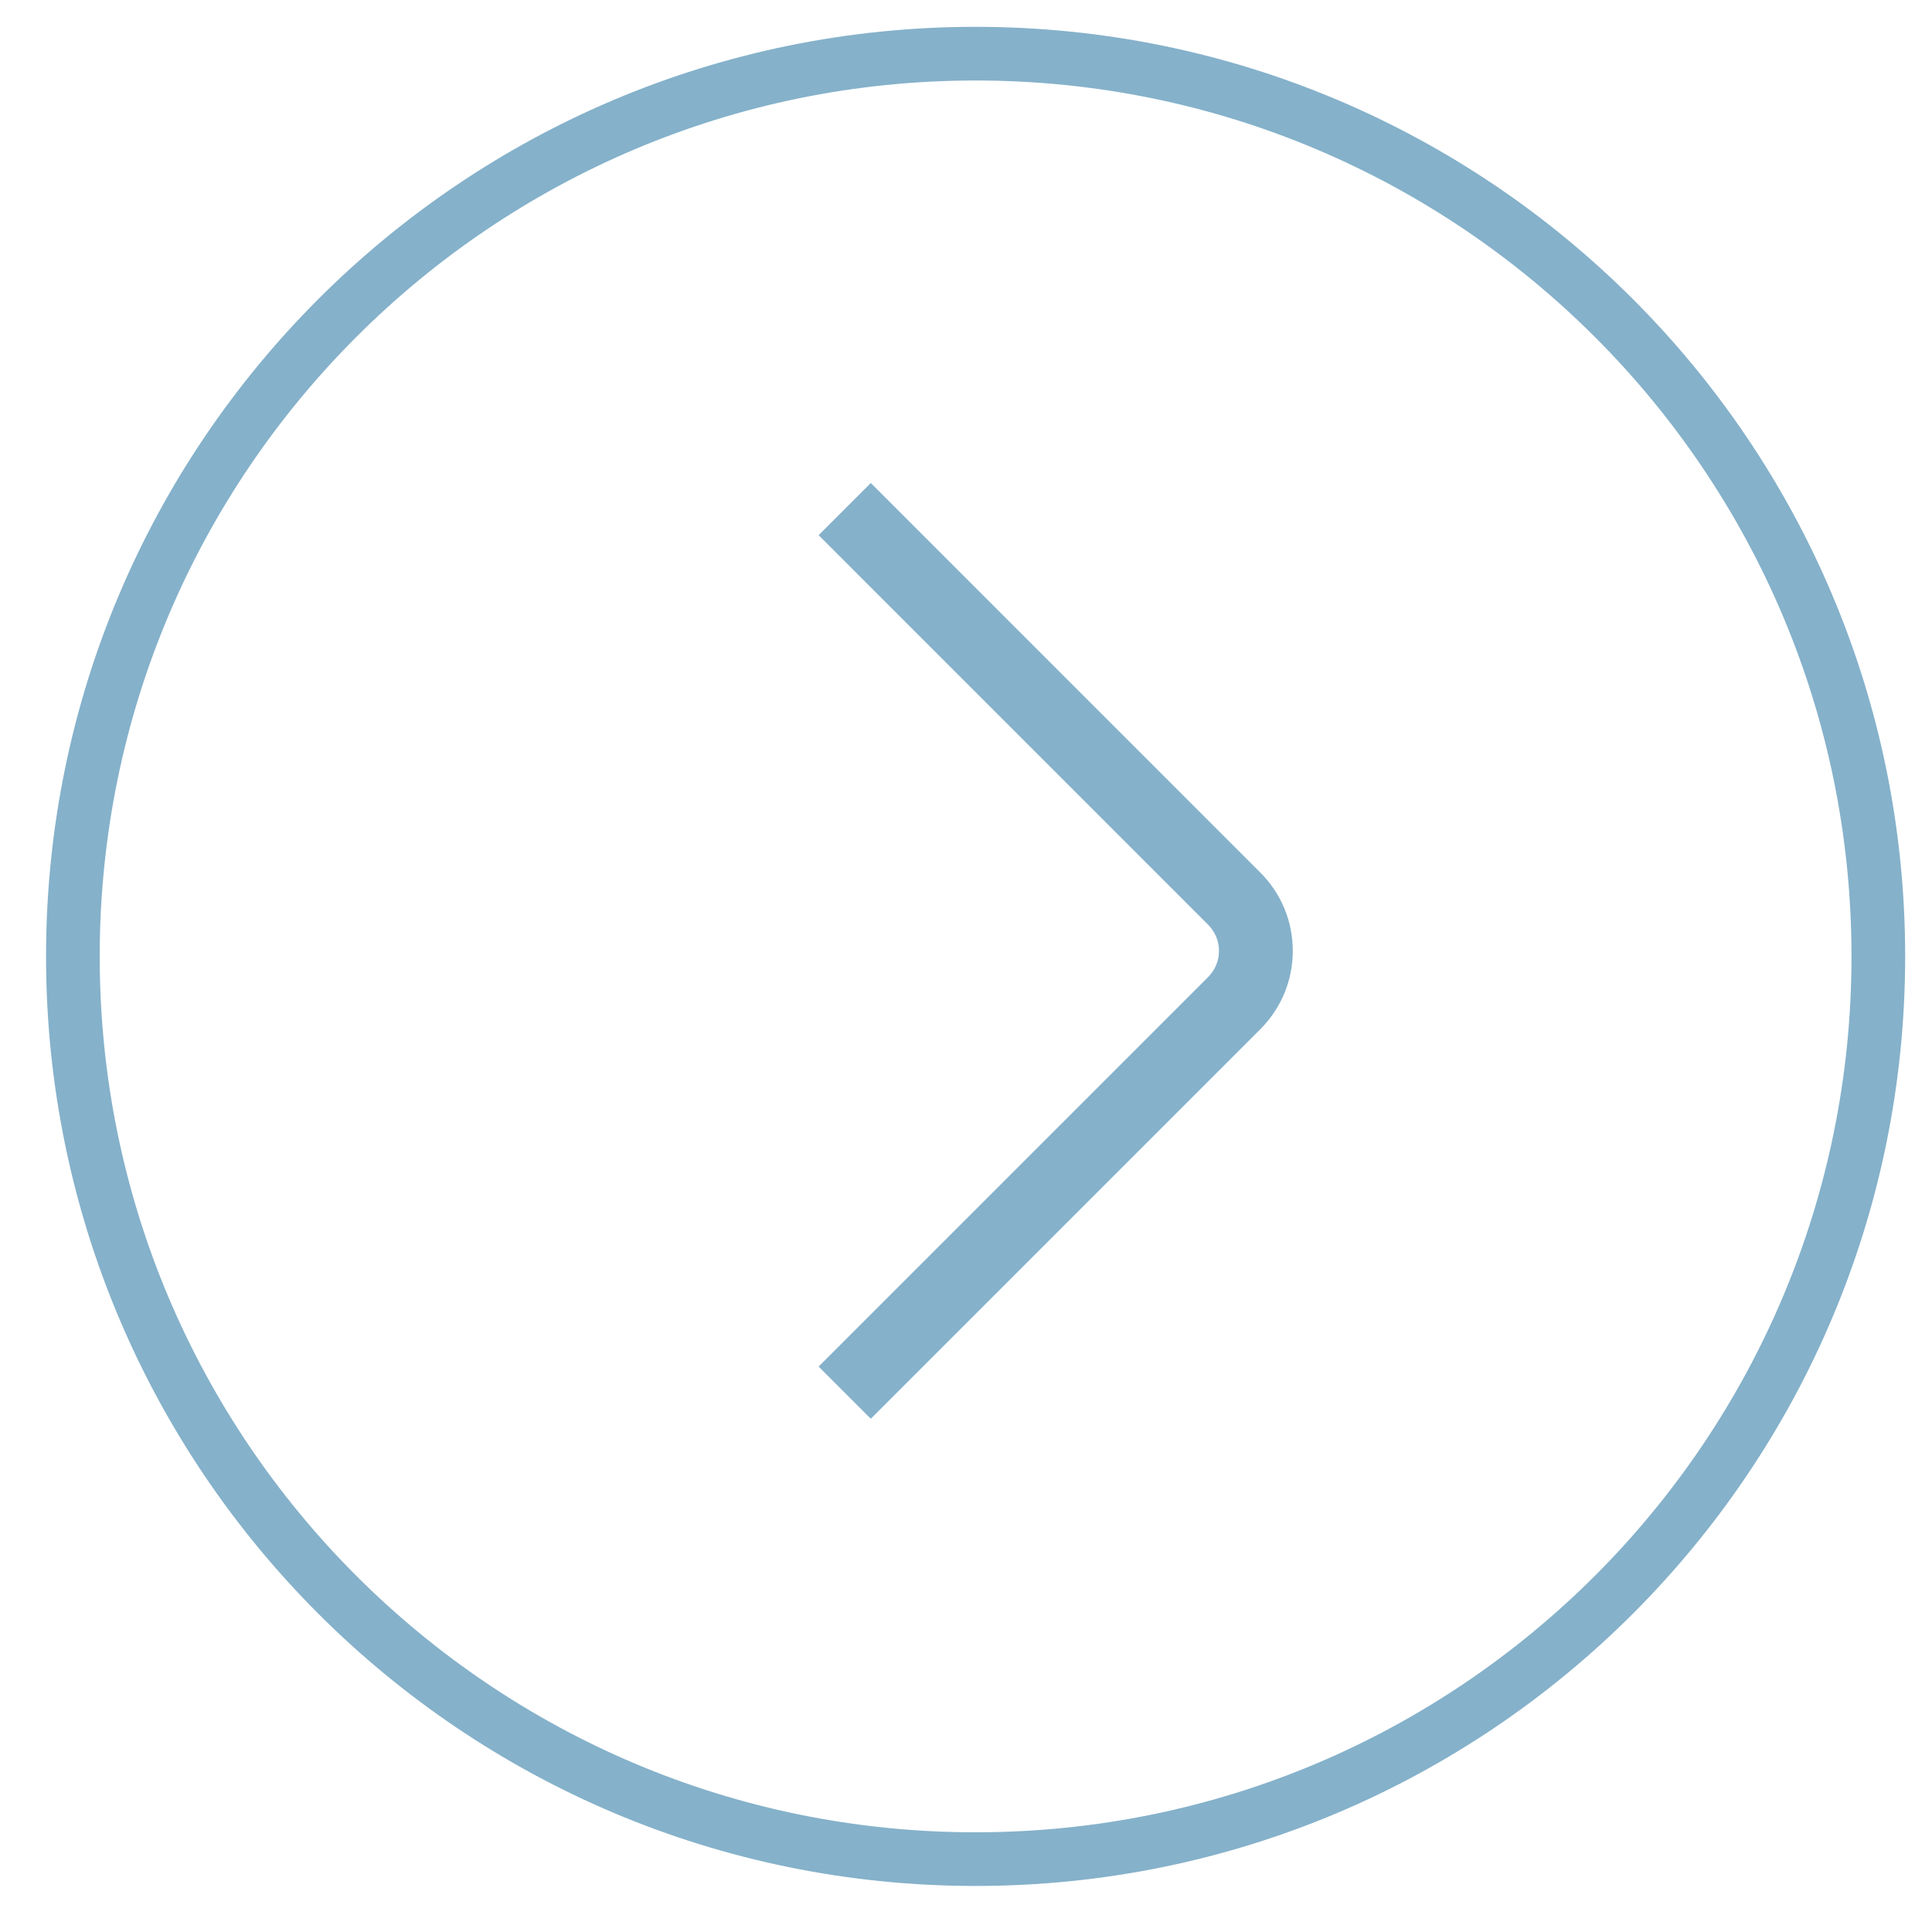
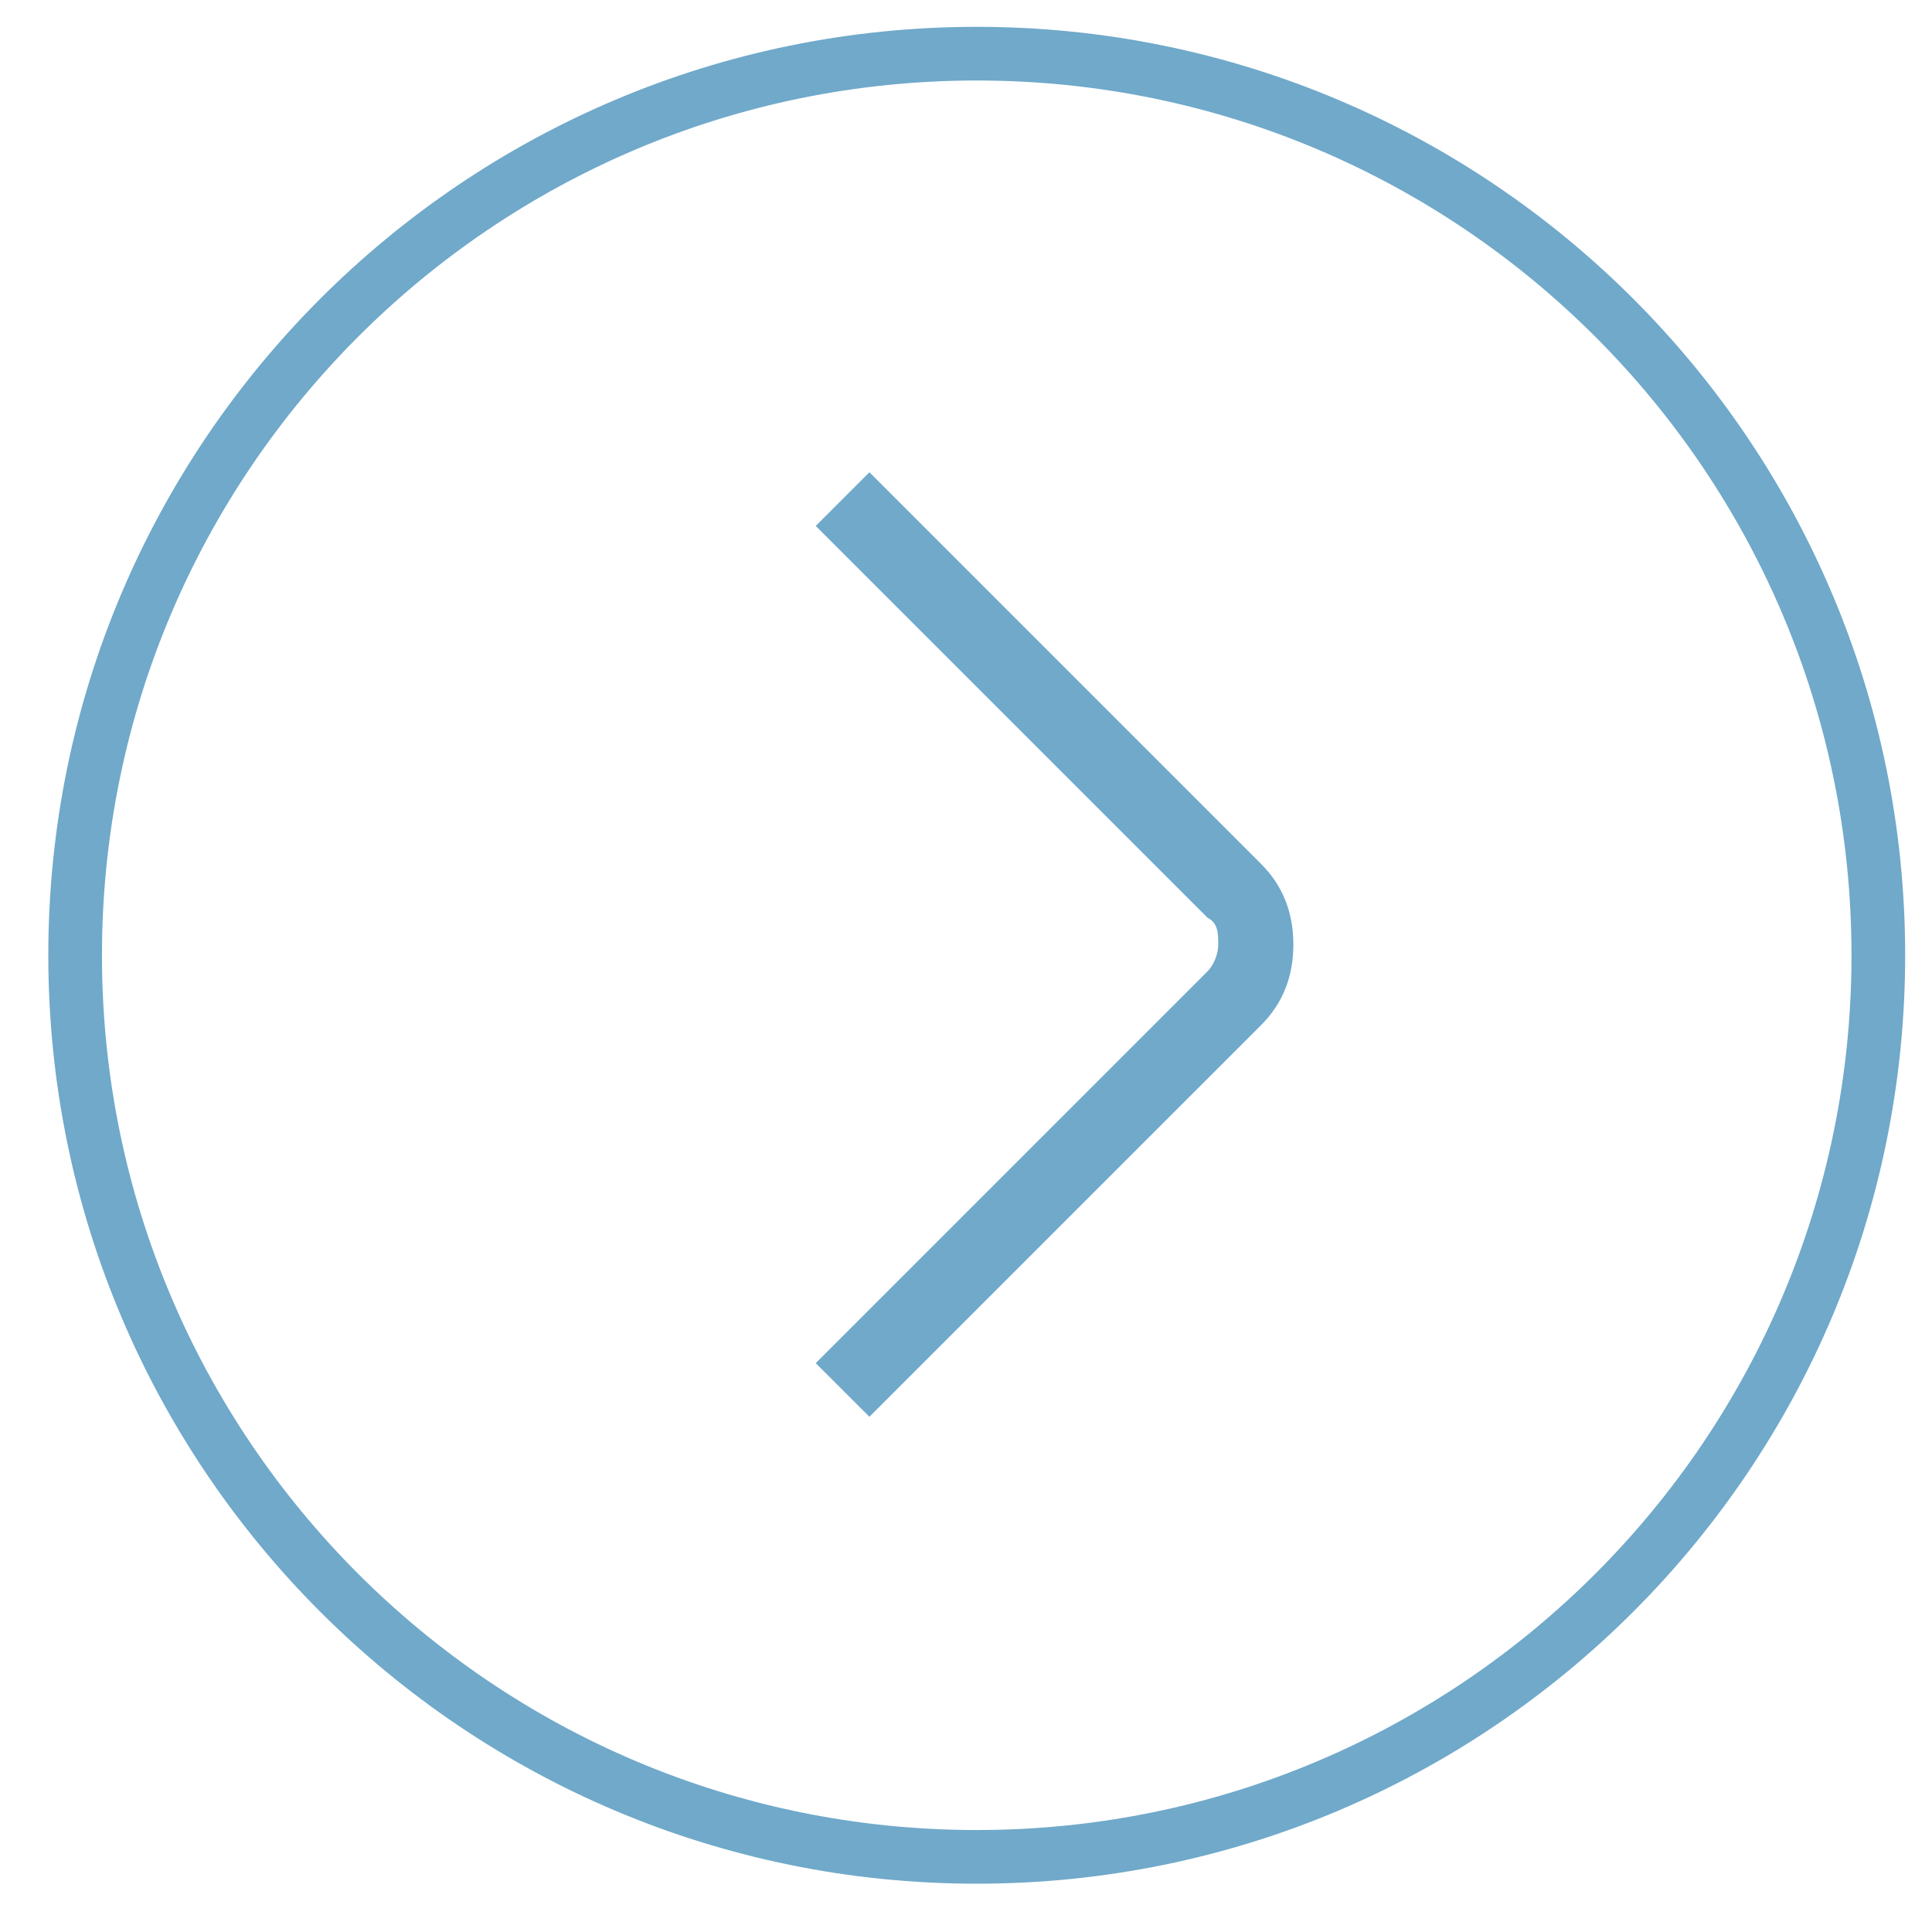
- <svg xmlns="http://www.w3.org/2000/svg" width="36" height="36" viewBox="0 0 36 36" fill="none">
-   <circle cx="18.179" cy="17.821" r="16.821" stroke="#85B1CA" />
-   <path d="M16.226 26.436L15.254 25.464L22.513 18.205C22.642 18.074 22.714 17.902 22.714 17.718C22.714 17.534 22.642 17.362 22.513 17.232L15.254 9.972L16.226 9L23.485 16.26C23.874 16.649 24.089 17.167 24.089 17.718C24.089 18.269 23.874 18.786 23.485 19.177L16.226 26.436Z" fill="#85B1CA" />
+ <svg xmlns="http://www.w3.org/2000/svg" version="1.1" viewBox="0 0 36 36">
+   <defs>
+     <style>
+       .cls-1 {
+         fill: #70a9ca;
+       }
+ 
+       .cls-2 {
+         fill: none;
+         stroke: #70a9ca;
+       }
+     </style>
+   </defs>
+   <g>
+     <g id="_圖層_1" data-name="圖層_1">
+       <circle class="cls-2" cx="18.2" cy="17.8" r="16.8" />
+       <path class="cls-1" d="M16.2,26.4l-1-1,7.3-7.3c.1-.1.2-.3.2-.5s0-.4-.2-.5l-7.3-7.3,1-1,7.3,7.3c.4.4.6.9.6,1.5s-.2,1.1-.6,1.5l-7.3,7.3Z" />
+     </g>
+   </g>
</svg>
